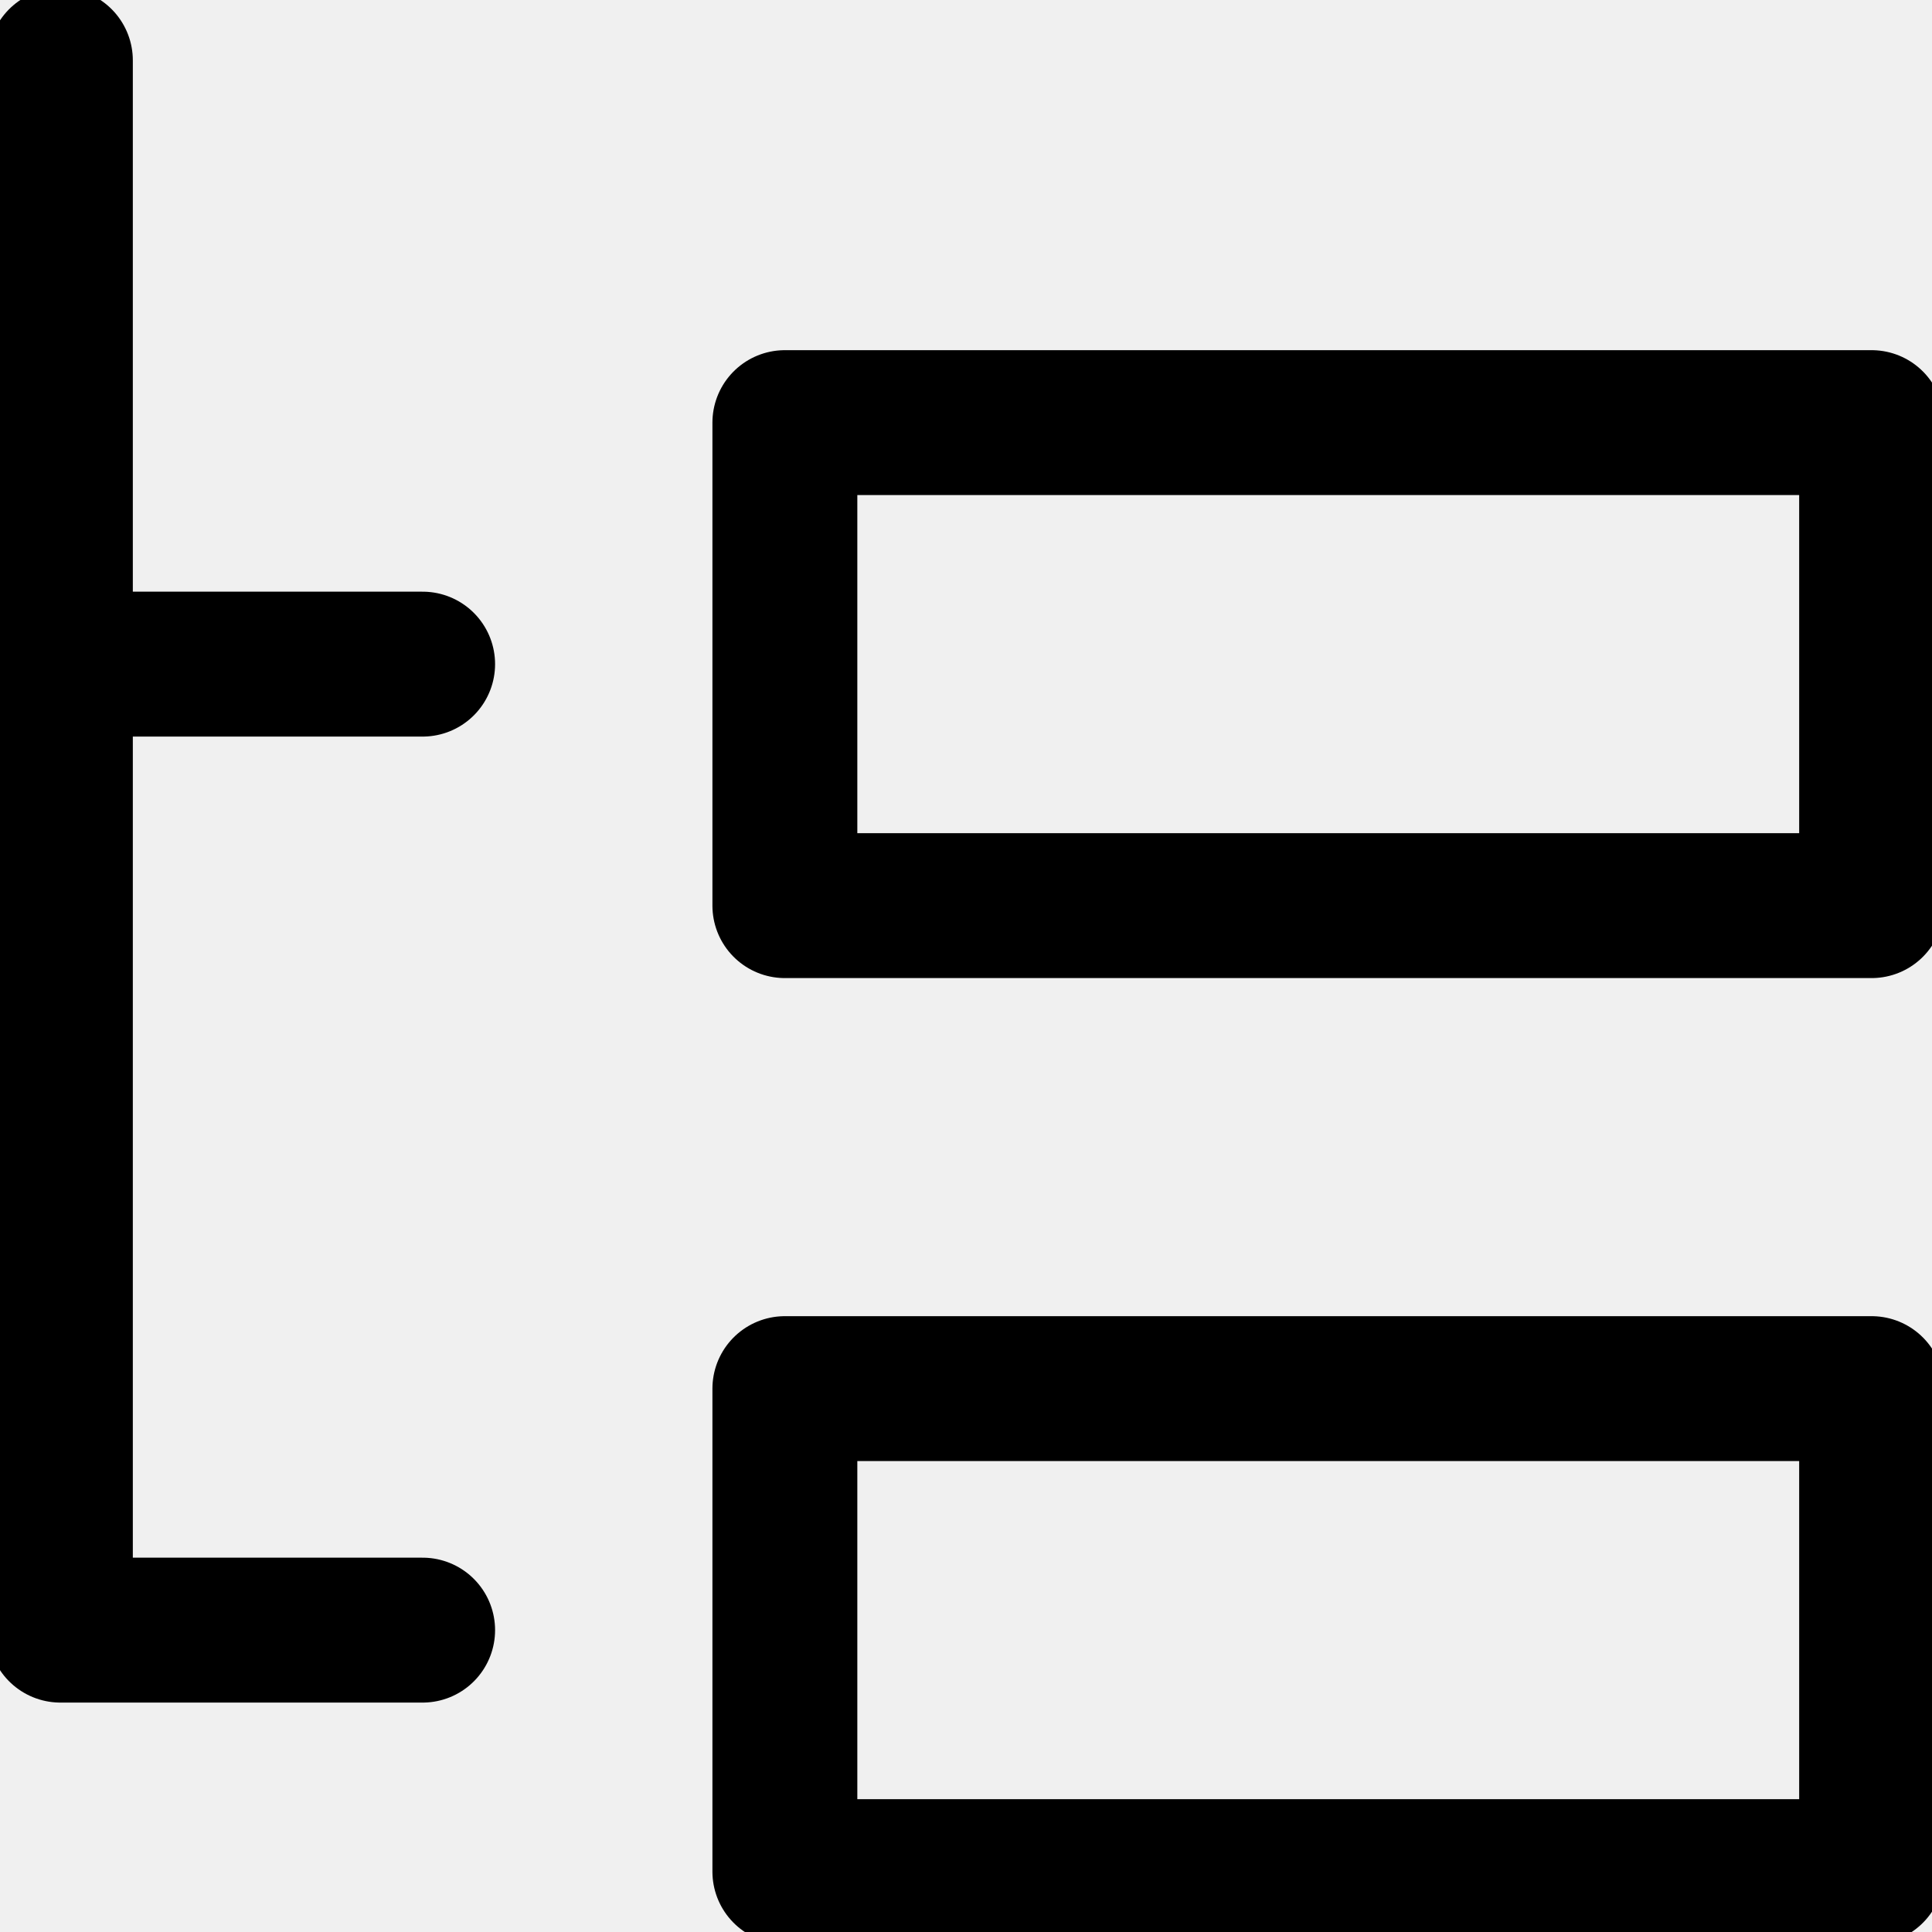
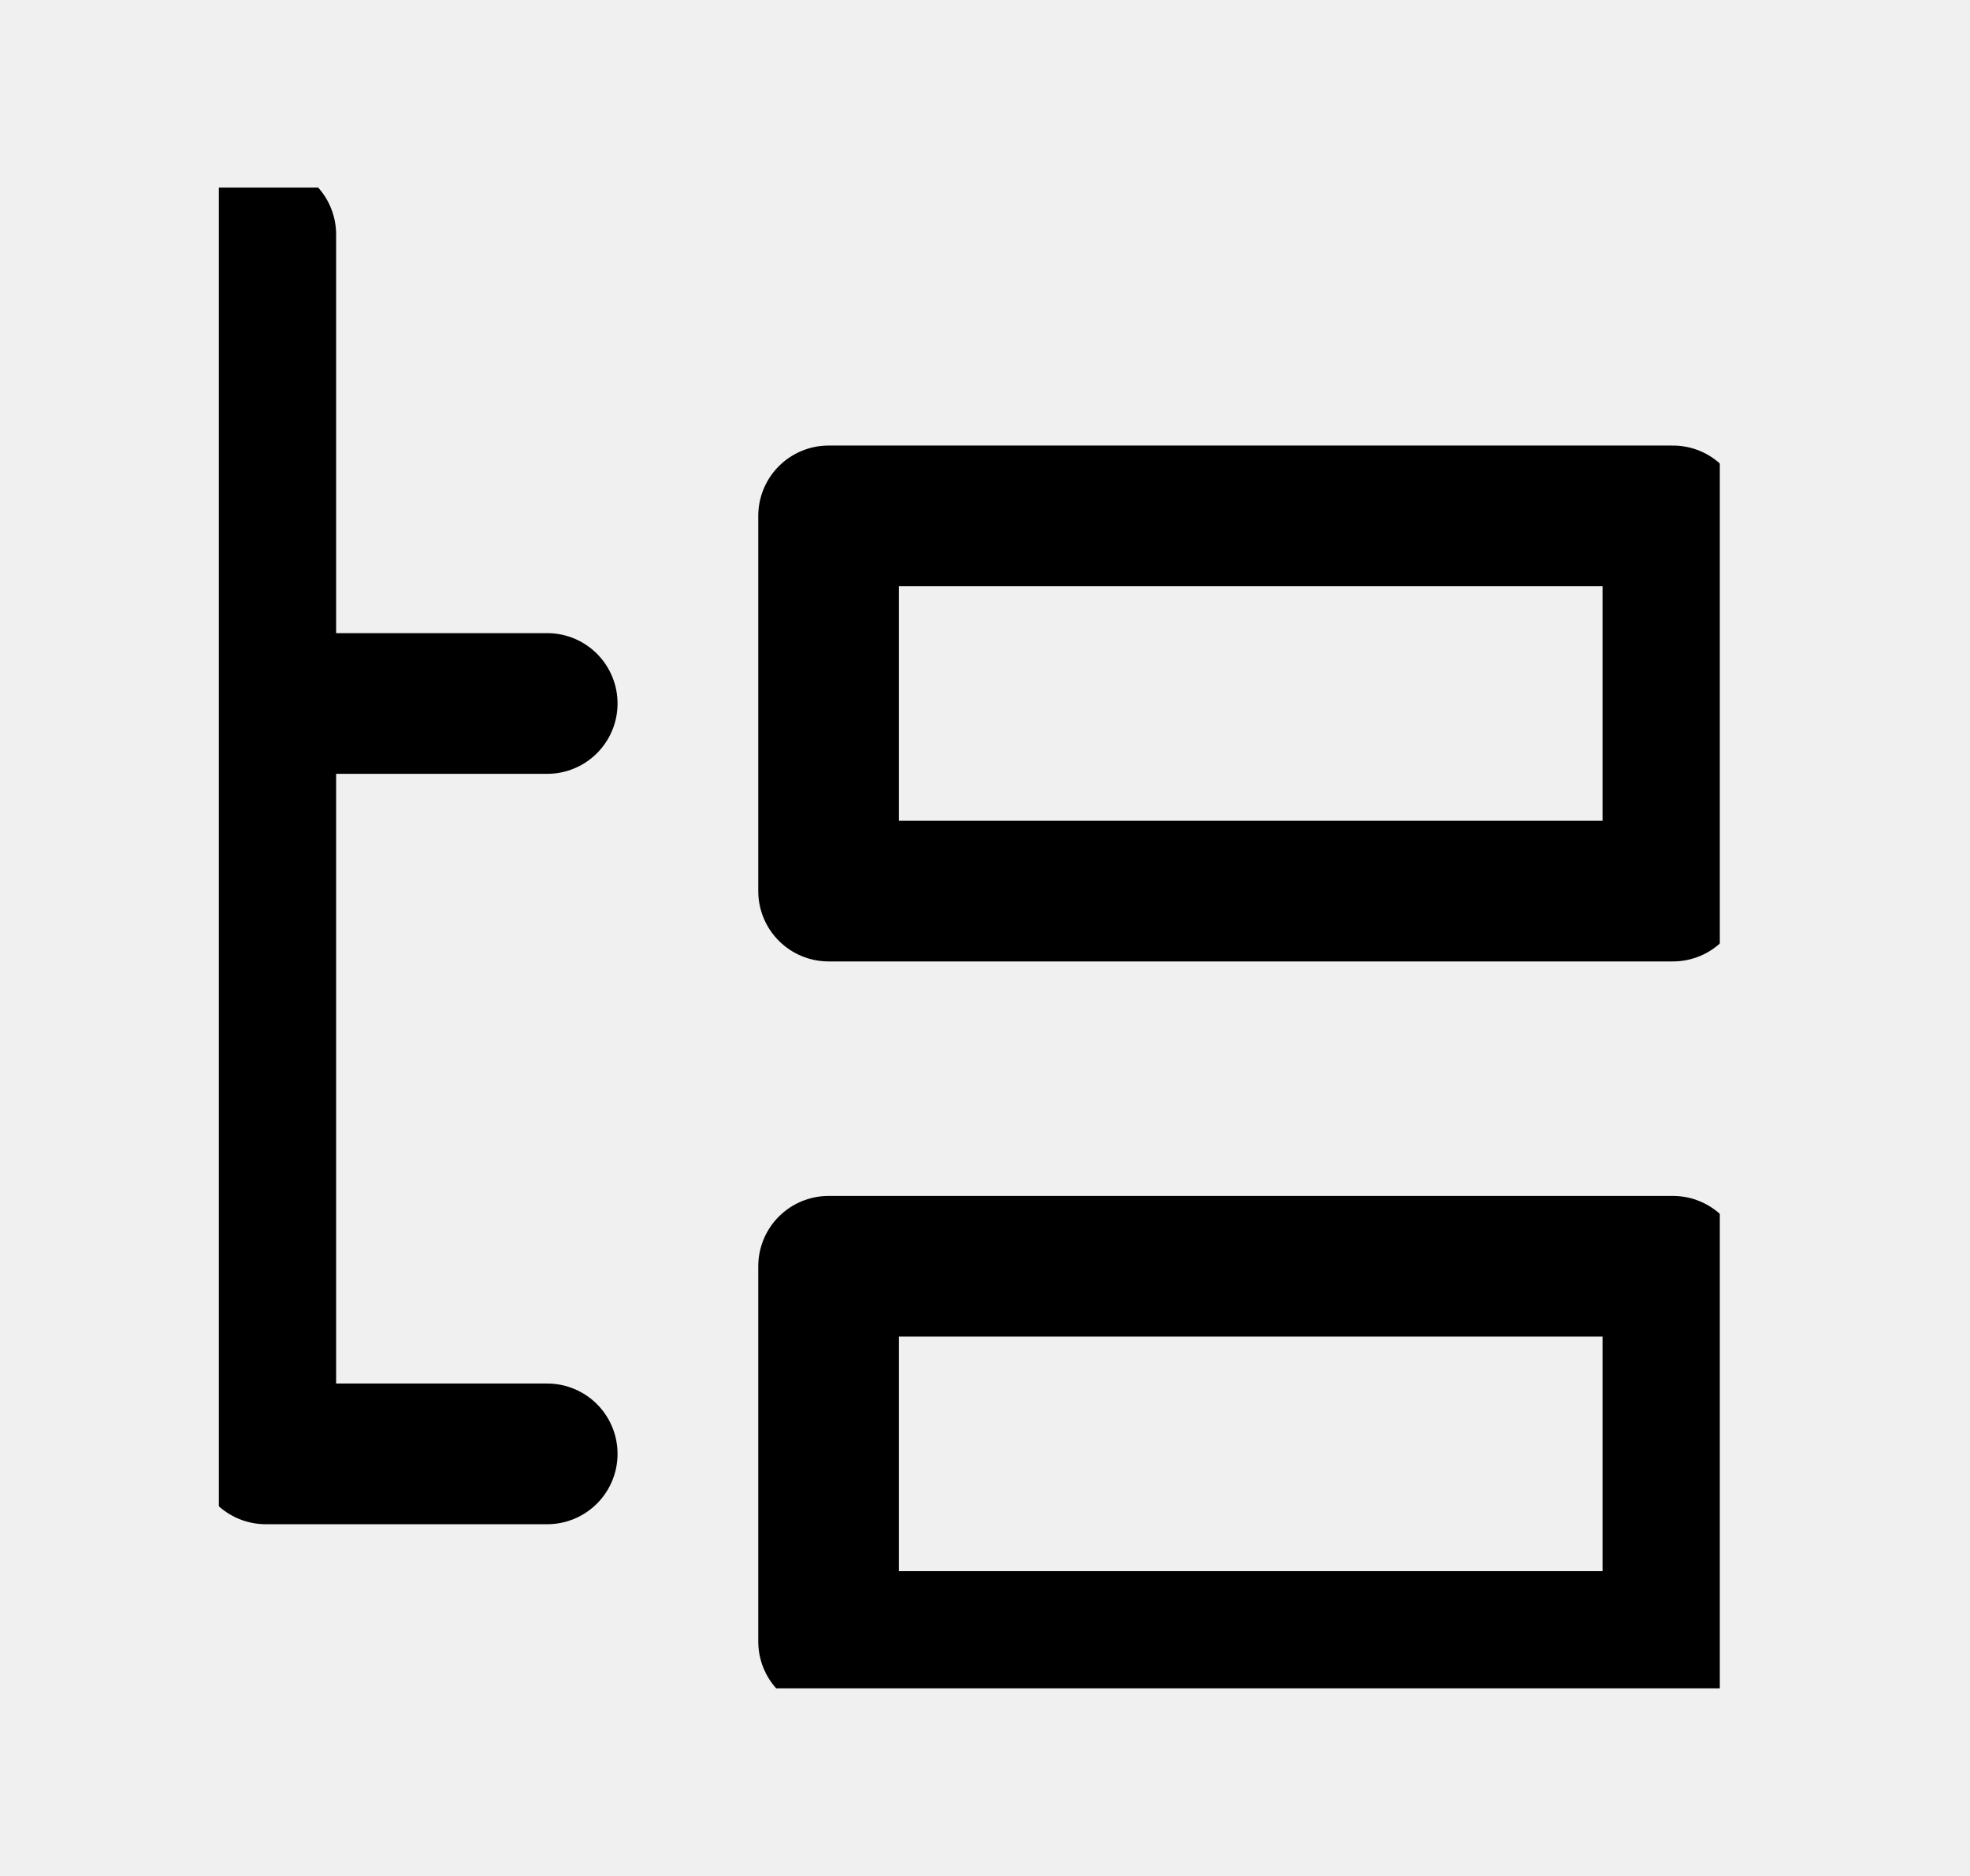
- <svg xmlns="http://www.w3.org/2000/svg" width="20" height="20" fill="none">
-   <g stroke="currentColor" stroke-linecap="round" stroke-linejoin="round" stroke-width="1.5" clip-path="url(#a)">
-     <path d="M19.375 4.375H8.125v5h11.25v-5ZM19.375 14.375H8.125v5h11.25v-5ZM.625.625v16.25h3.75M.625 6.875h3.75" />
+ <svg xmlns="http://www.w3.org/2000/svg" width="21" height="20" viewBox="0 0 21 20" fill="none">
+   <mask id="mask0_16547_7283" style="mask-type:luminance" maskUnits="userSpaceOnUse" x="2" y="2" width="17" height="16">
+     <path d="M2.333 2H18.333V18H2.333V2Z" fill="white" />
+   </mask>
+   <g mask="url(#mask0_16547_7283)">
+     <path d="M2.833 2.5V15.5H5.833M2.833 7.5H5.833M17.833 5.5H8.833V9.5H17.833V5.5ZM17.833 13.5H8.833V17.5H17.833V13.5Z" stroke="currentColor" stroke-width="1.5" stroke-linecap="round" stroke-linejoin="round" />
  </g>
-   <defs>
-     <clipPath id="a">
-       <path fill="currentColor" d="M0 0h20v20H0z" />
-     </clipPath>
-   </defs>
</svg>
